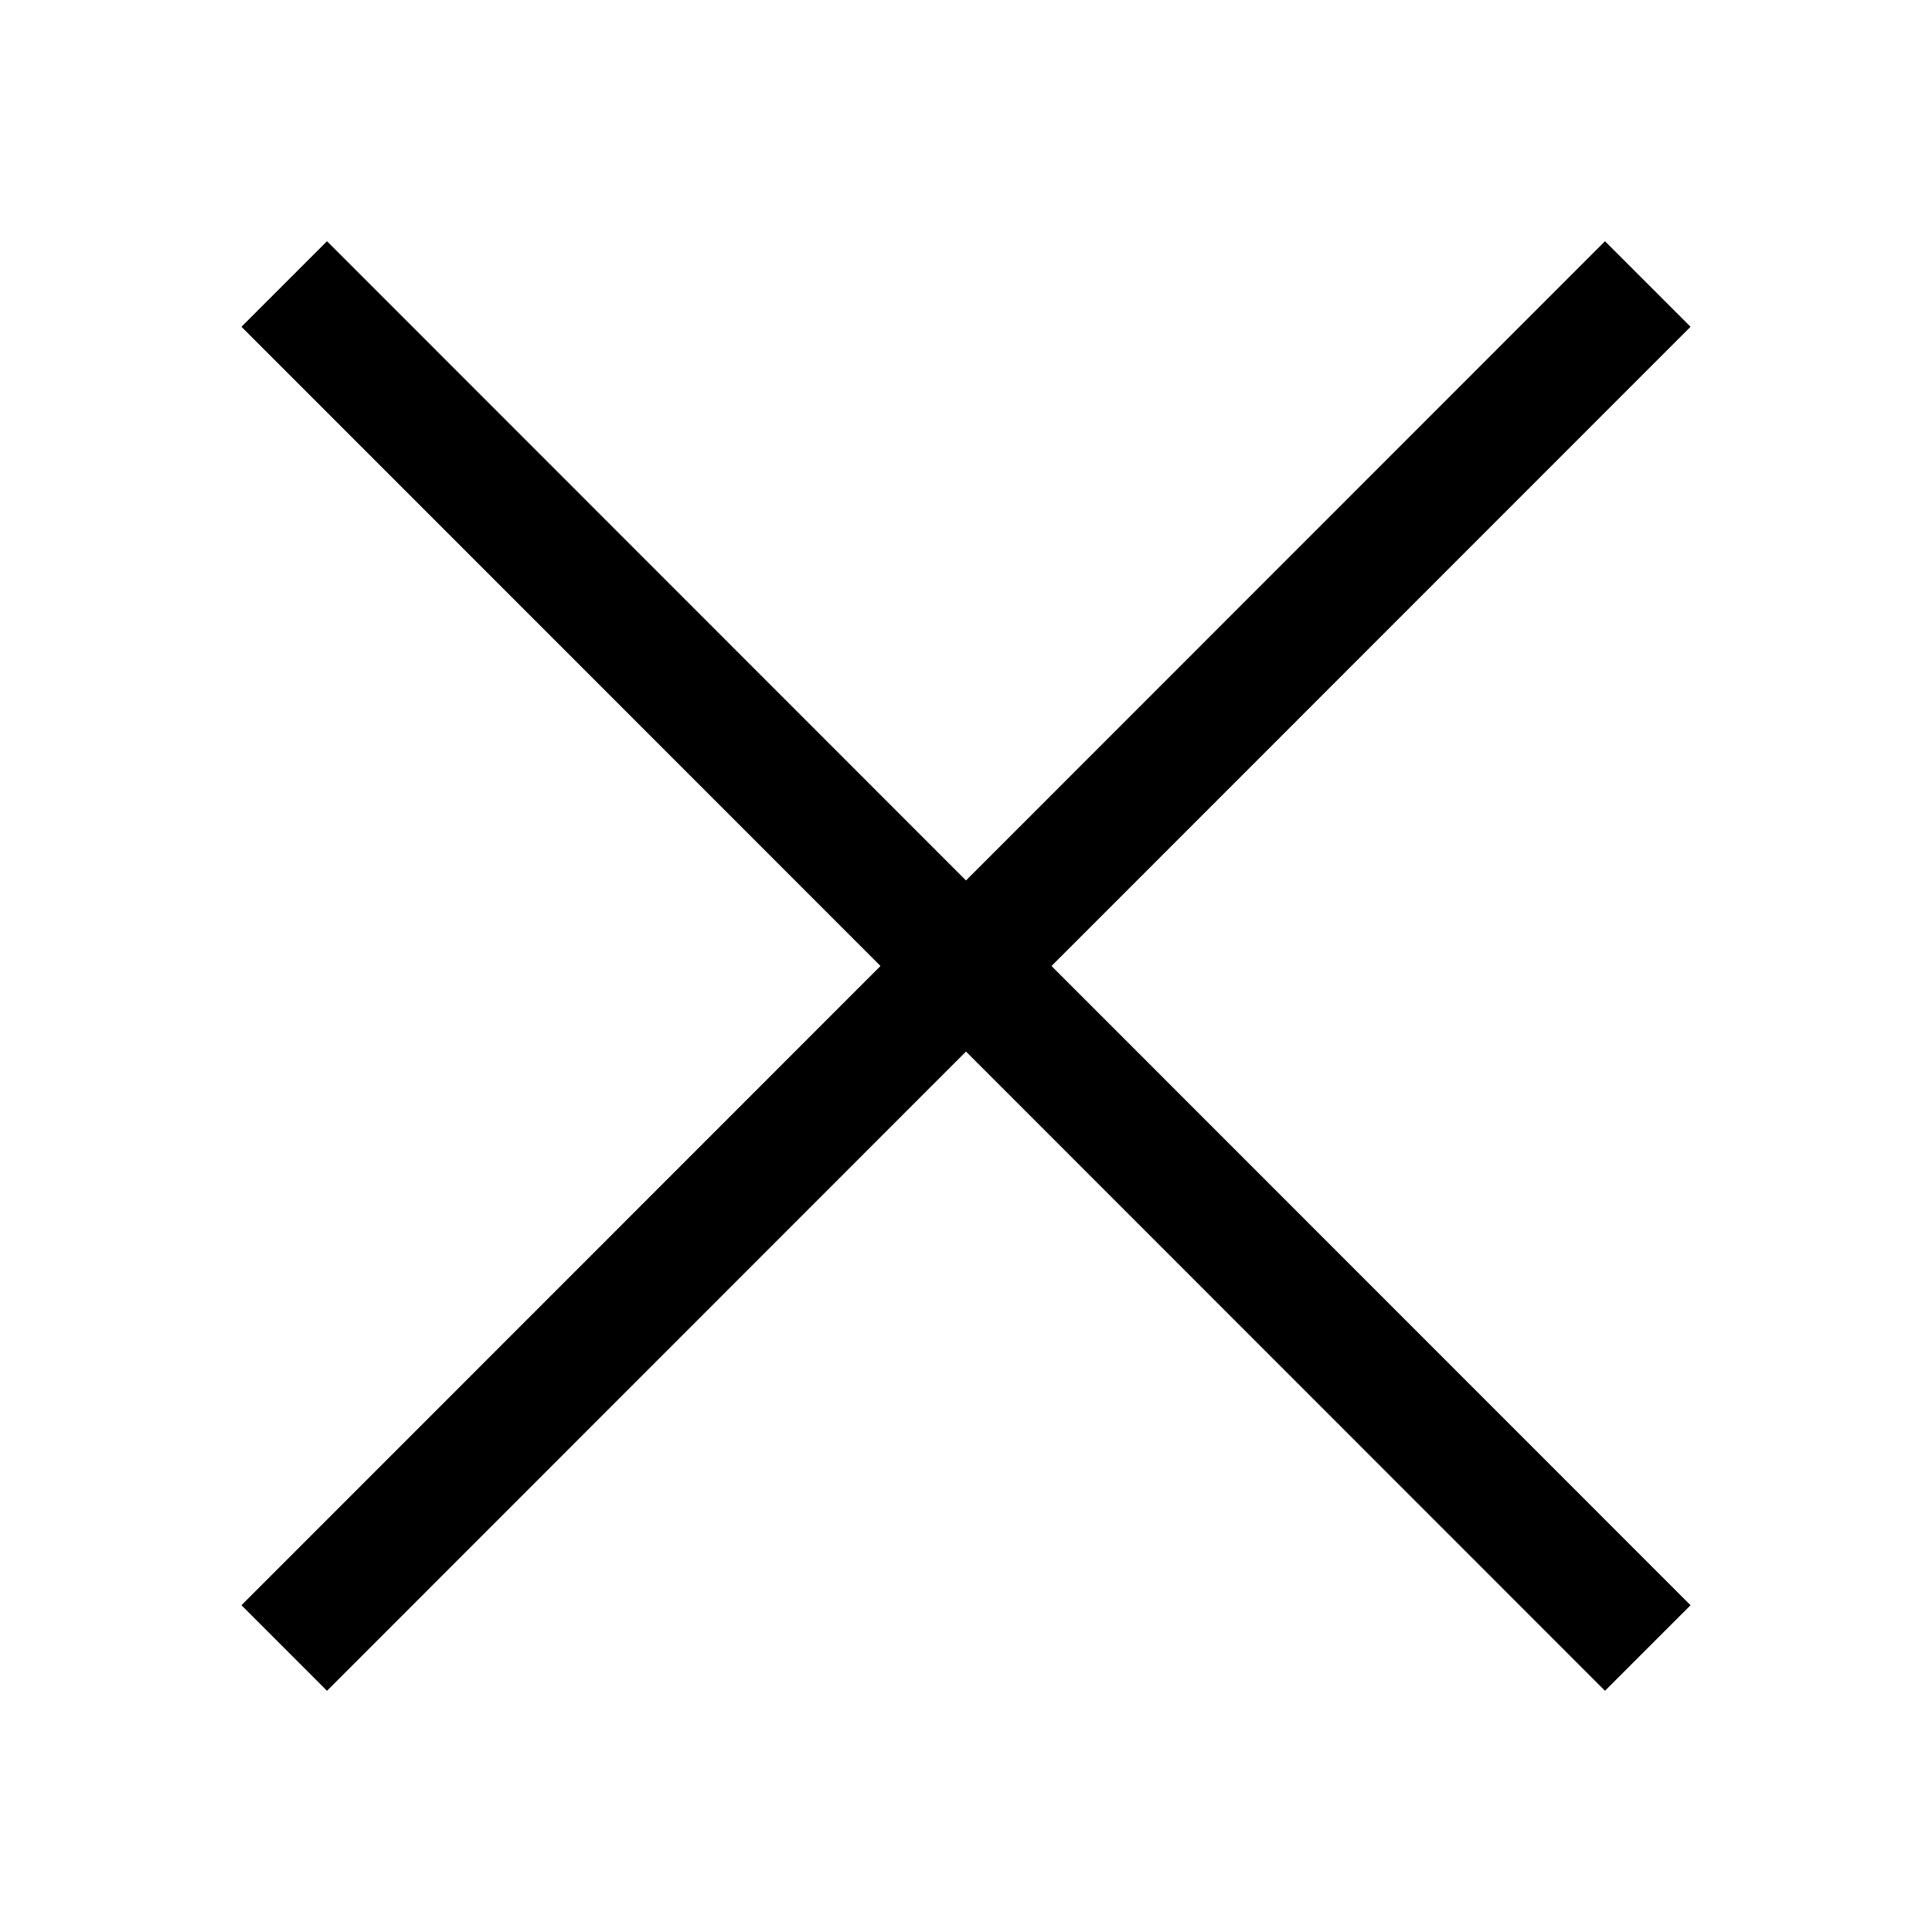
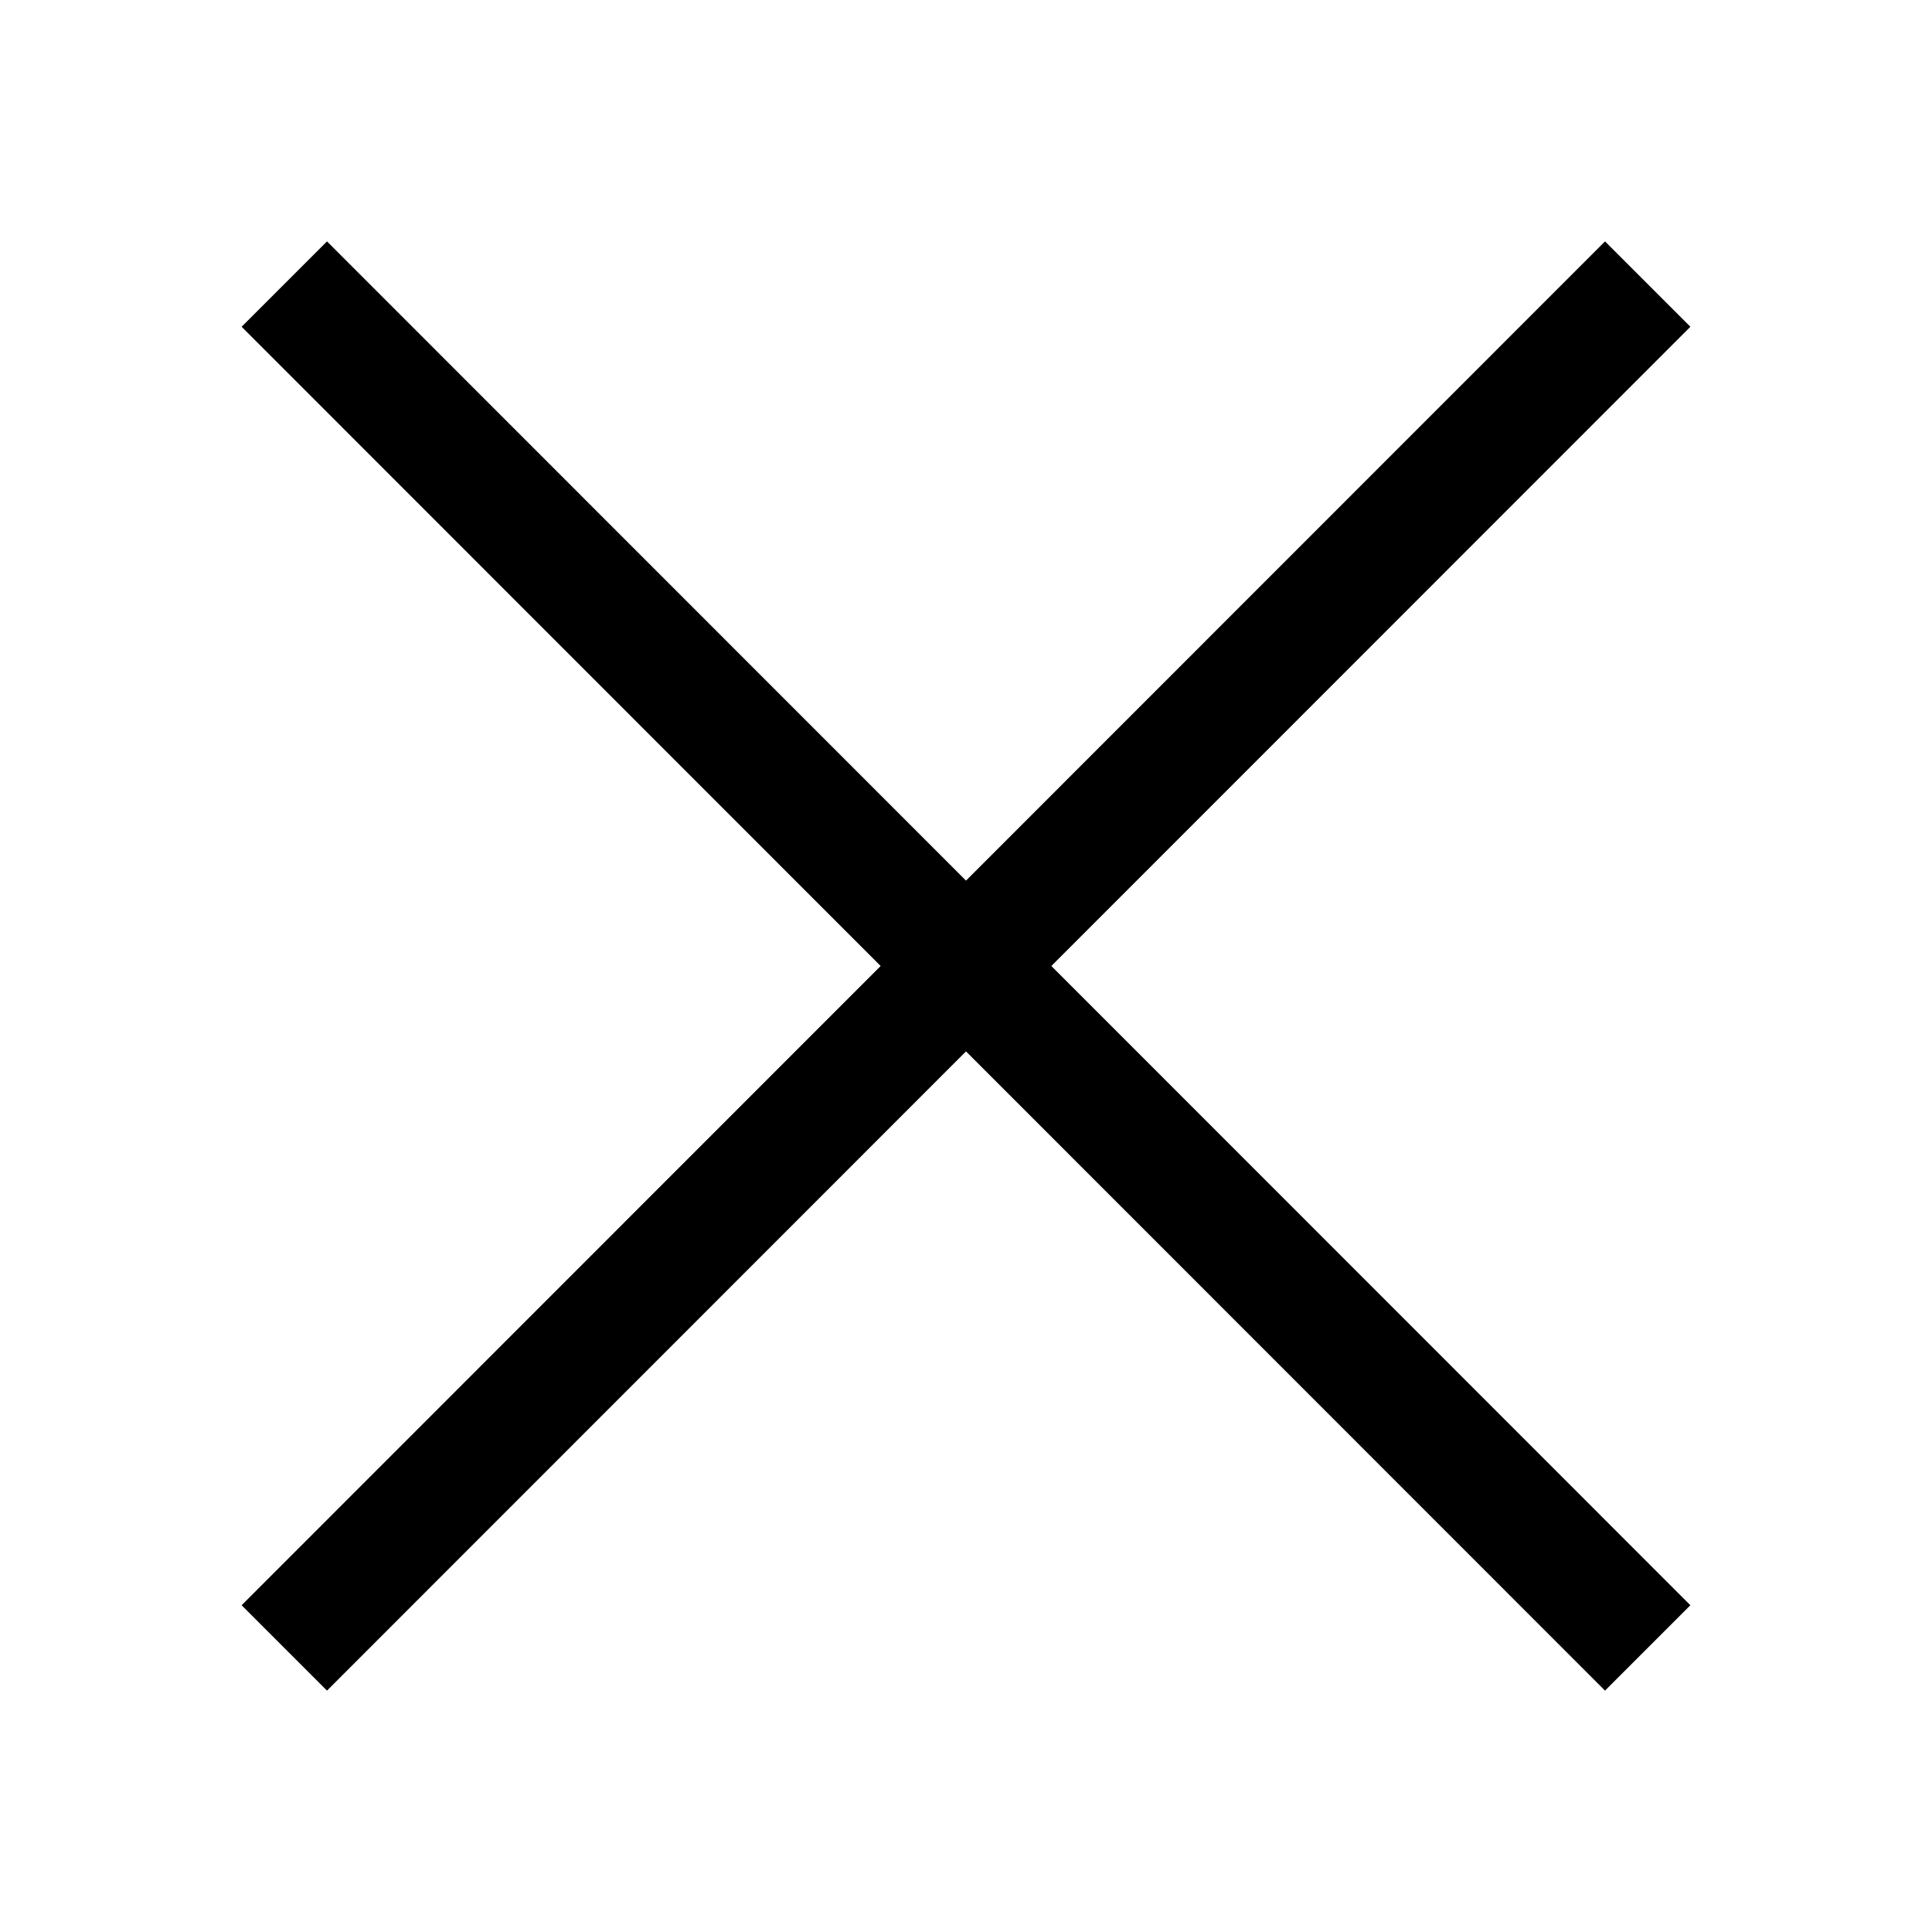
<svg xmlns="http://www.w3.org/2000/svg" width="16" height="16" viewBox="0 0 16 16">
-   <g fill="none" fill-rule="evenodd">
-     <path fill="#000" fill-rule="nonzero" d="M2.001,2.706 L2.708,1.999 L13.999,13.294 L13.292,14.001 L2.001,2.706 Z M2.708,14.001 L2.001,13.294 L13.292,1.999 L13.999,2.706 L2.708,14.001 Z" />
-     <path fill="#000" fill-rule="nonzero" d="M2.001,2.706 L2.708,1.999 L13.999,13.294 L13.292,14.001 L2.001,2.706 Z M2.708,14.001 L2.001,13.294 L13.292,1.999 L13.999,2.706 L2.708,14.001 Z" />
-   </g>
+   <path d="M2.001,2.706 L2.708,1.999 L13.999,13.294 L13.292,14.001 L2.001,2.706 Z M2.708,14.001 L2.001,13.294 L13.292,1.999 L13.999,2.706 L2.708,14.001 Z" />
</svg>
